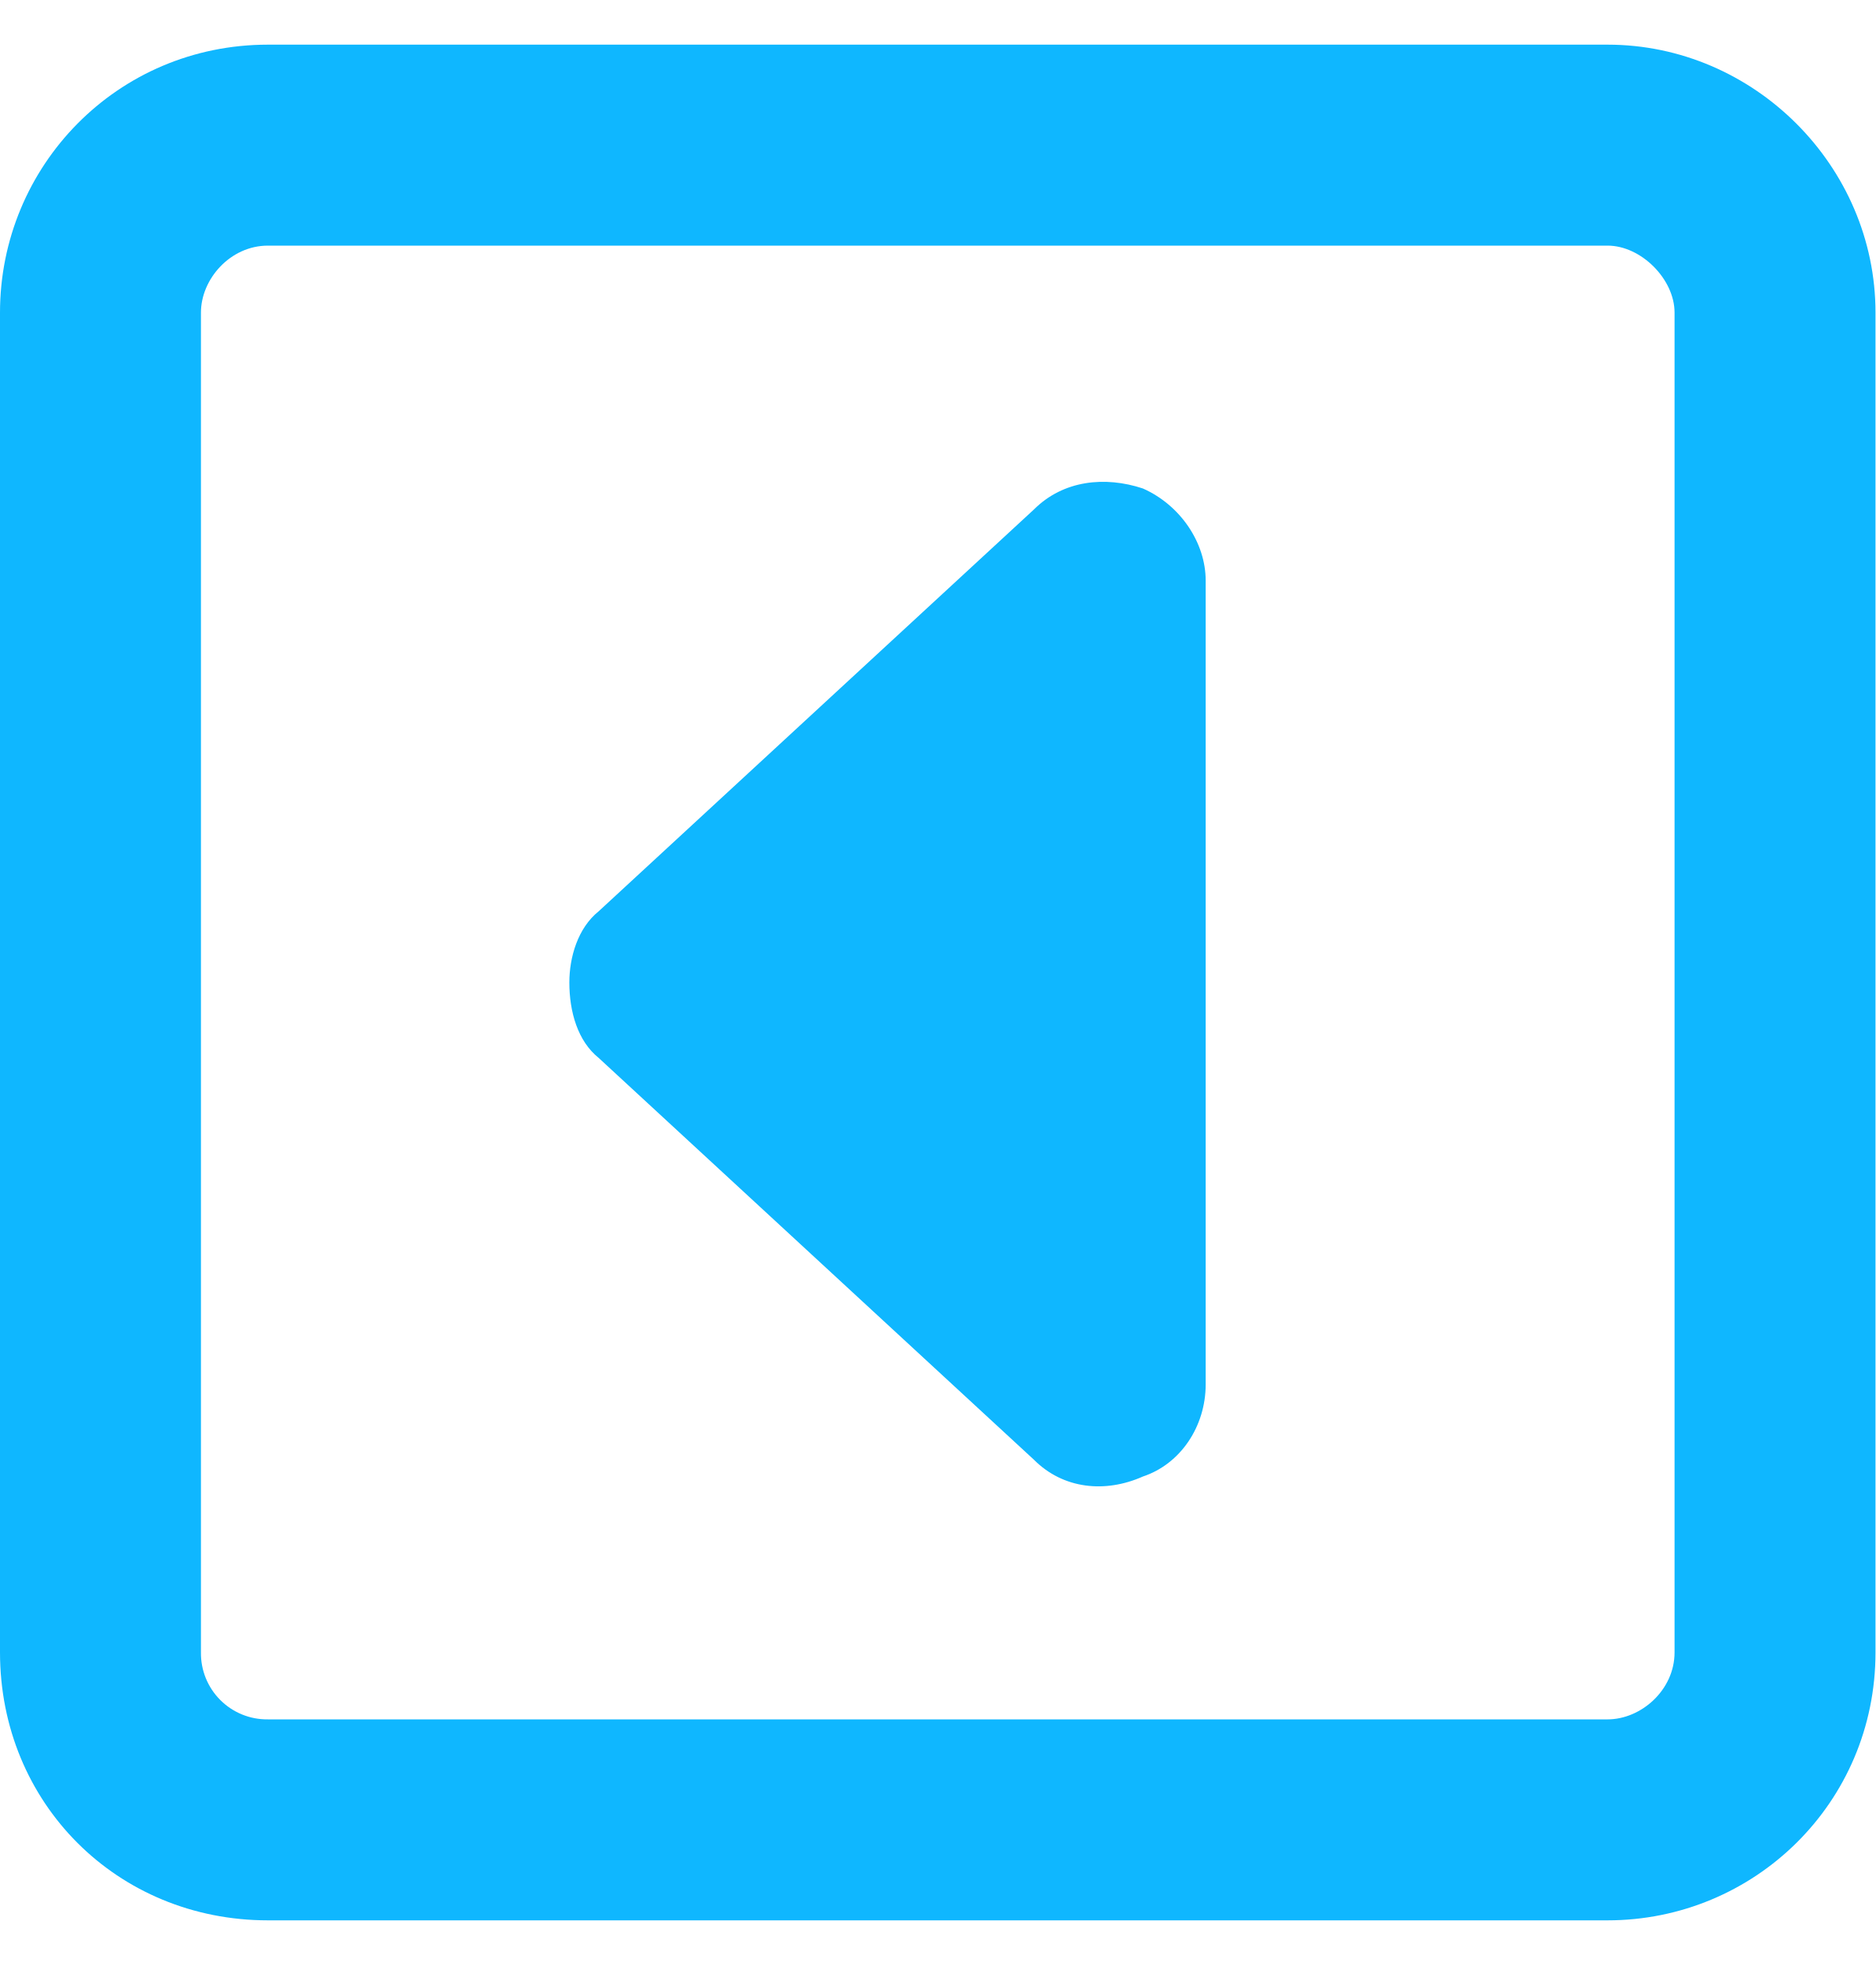
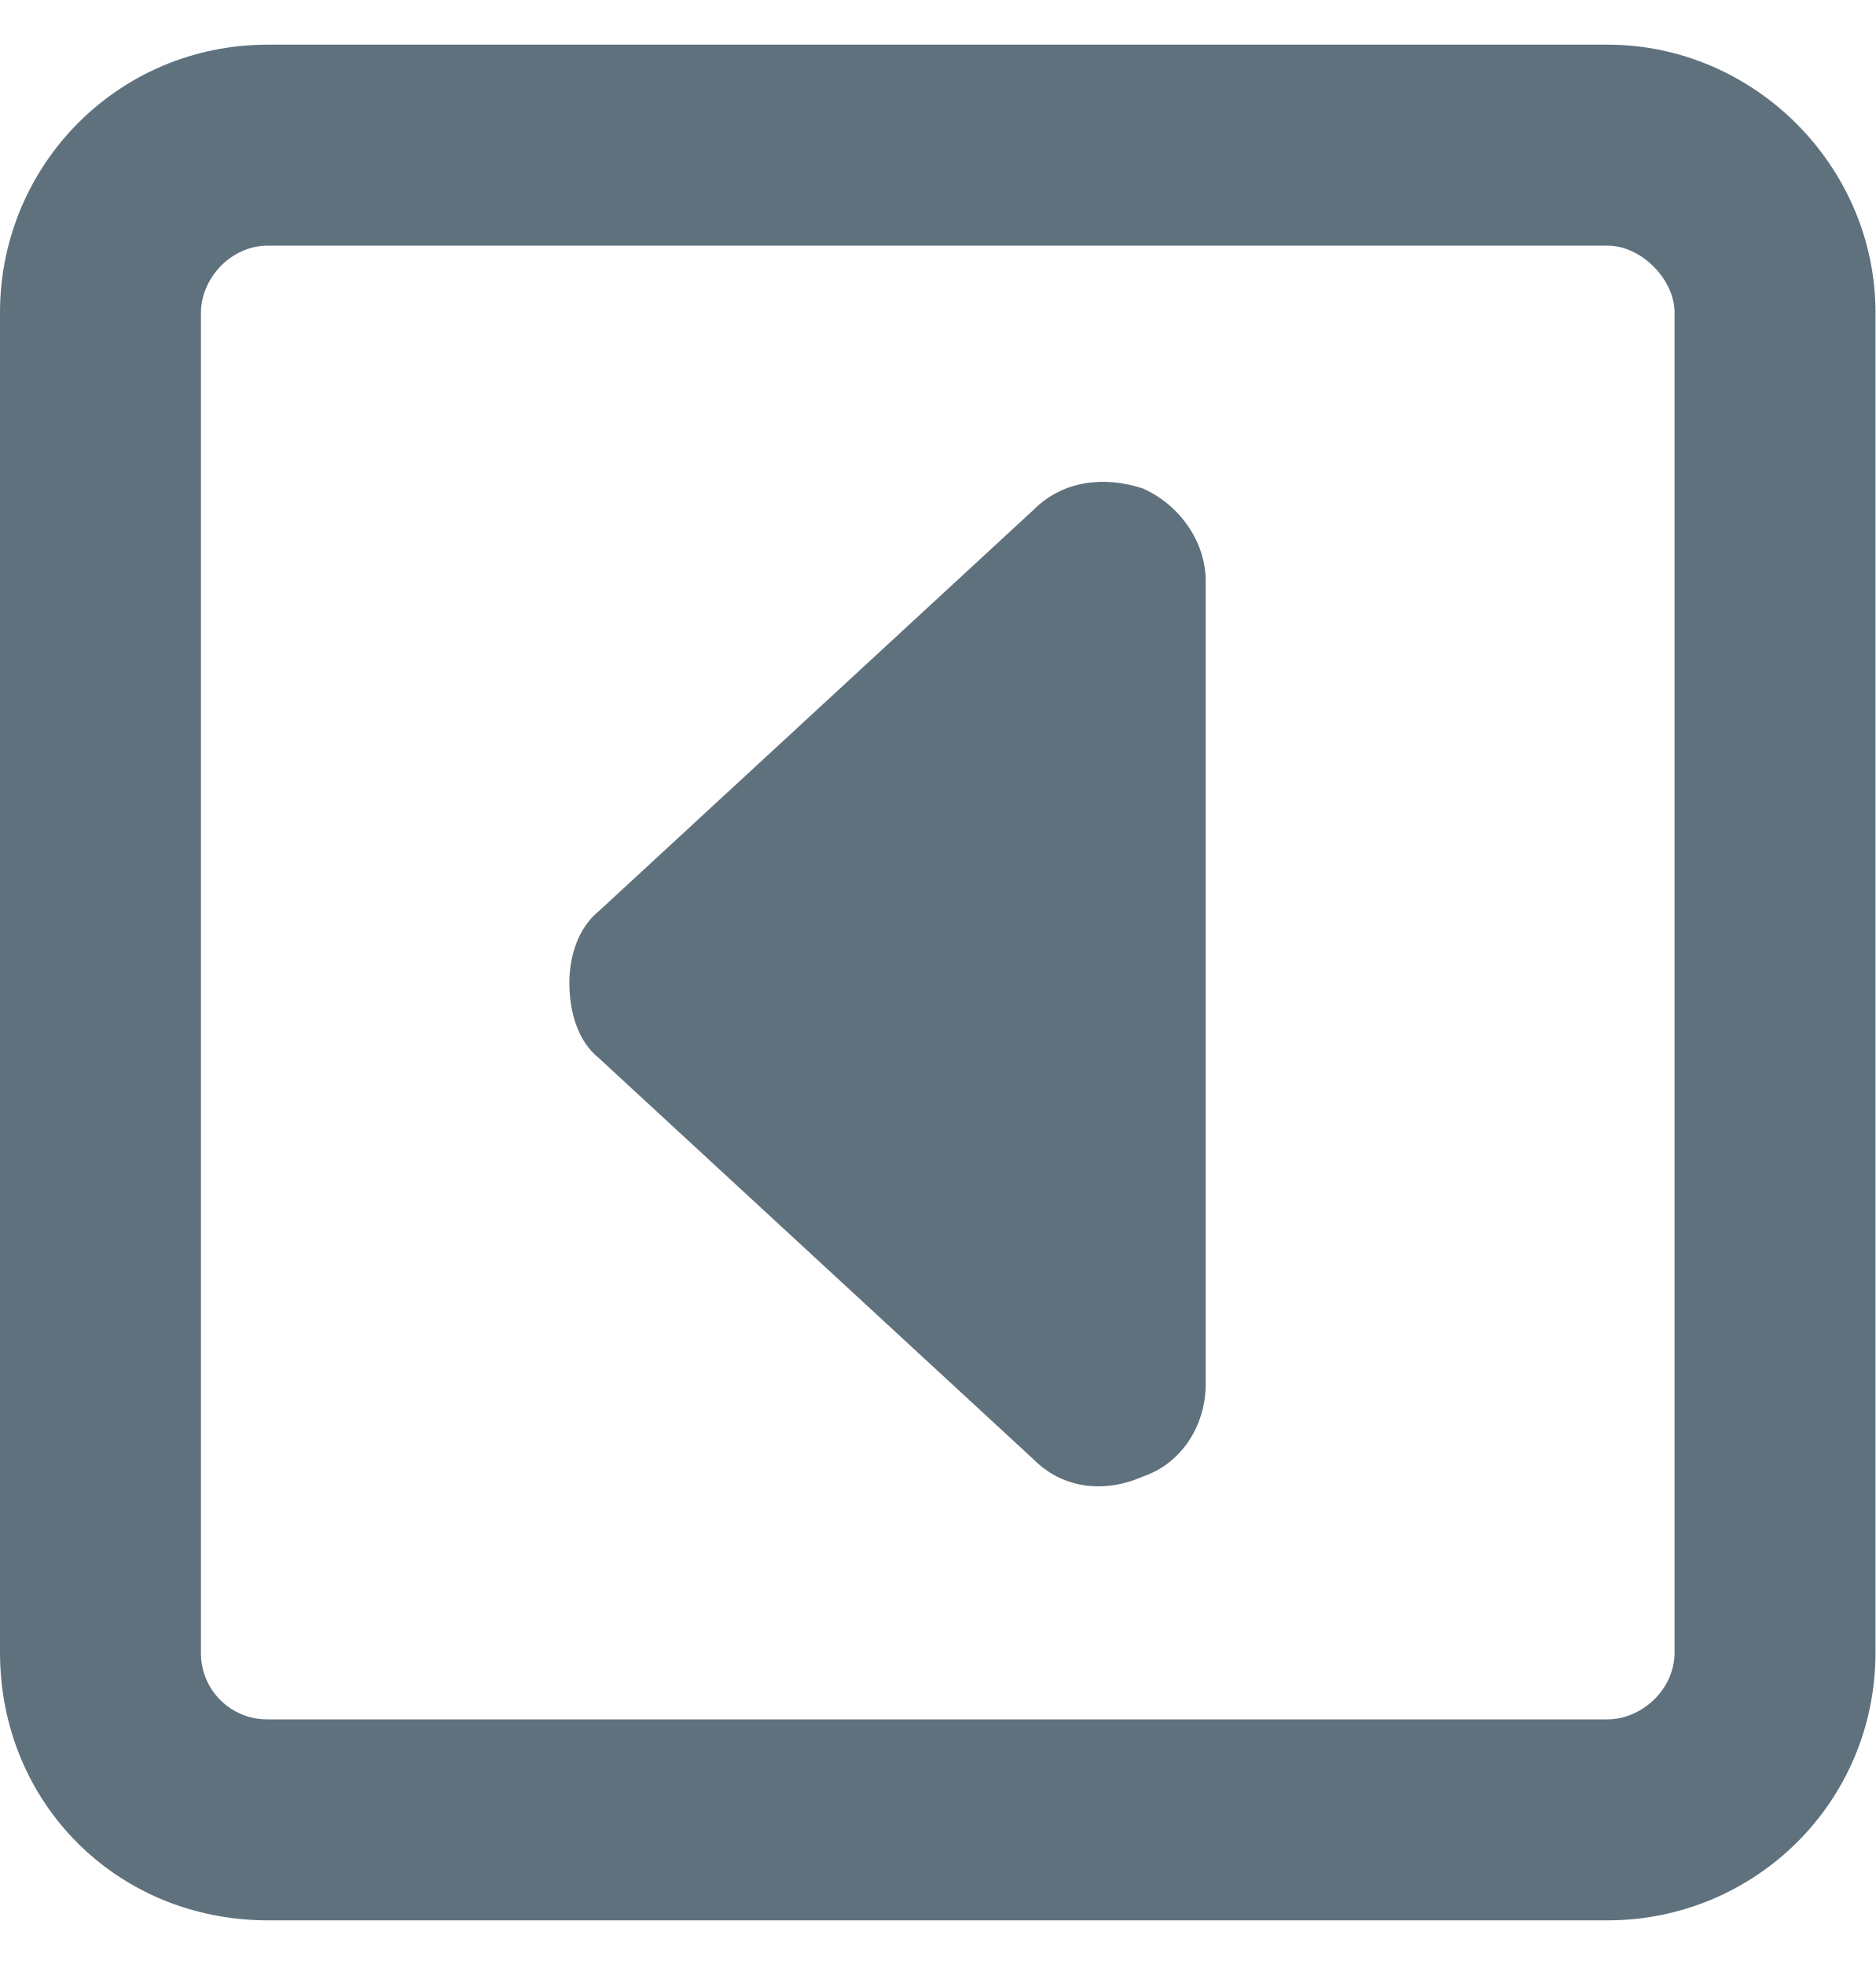
<svg xmlns="http://www.w3.org/2000/svg" width="21" height="22" fill="none">
-   <path d="M18 .5H3c-1.688 0-3 1.36-3 3v15c0 1.688 1.313 3 3 3h15c1.64 0 3-1.313 3-3v-15c0-1.64-1.36-3-3-3zm.75 18c0 .422-.375.75-.75.75H3a.74.74 0 0 1-.75-.75v-15c0-.375.328-.75.75-.75h15c.375 0 .75.375.75.75v15zM12.797 5.469c-.422-.14-.89-.094-1.219.234l-4.875 4.5c-.234.188-.328.516-.328.797 0 .328.094.656.328.844l4.875 4.5c.328.328.797.375 1.219.187.422-.14.703-.562.703-1.031v-9c0-.422-.281-.844-.703-1.031z" fill="#0FB7FF" />
+   <path d="M18 .5H3c-1.688 0-3 1.36-3 3v15c0 1.688 1.313 3 3 3h15c1.64 0 3-1.313 3-3v-15c0-1.64-1.36-3-3-3zm.75 18c0 .422-.375.75-.75.75H3a.74.74 0 0 1-.75-.75v-15c0-.375.328-.75.75-.75h15c.375 0 .75.375.75.75v15zM12.797 5.469c-.422-.14-.89-.094-1.219.234l-4.875 4.5c-.234.188-.328.516-.328.797 0 .328.094.656.328.844l4.875 4.5c.328.328.797.375 1.219.187.422-.14.703-.562.703-1.031v-9c0-.422-.281-.844-.703-1.031z" fill="#60717E" />
</svg>
